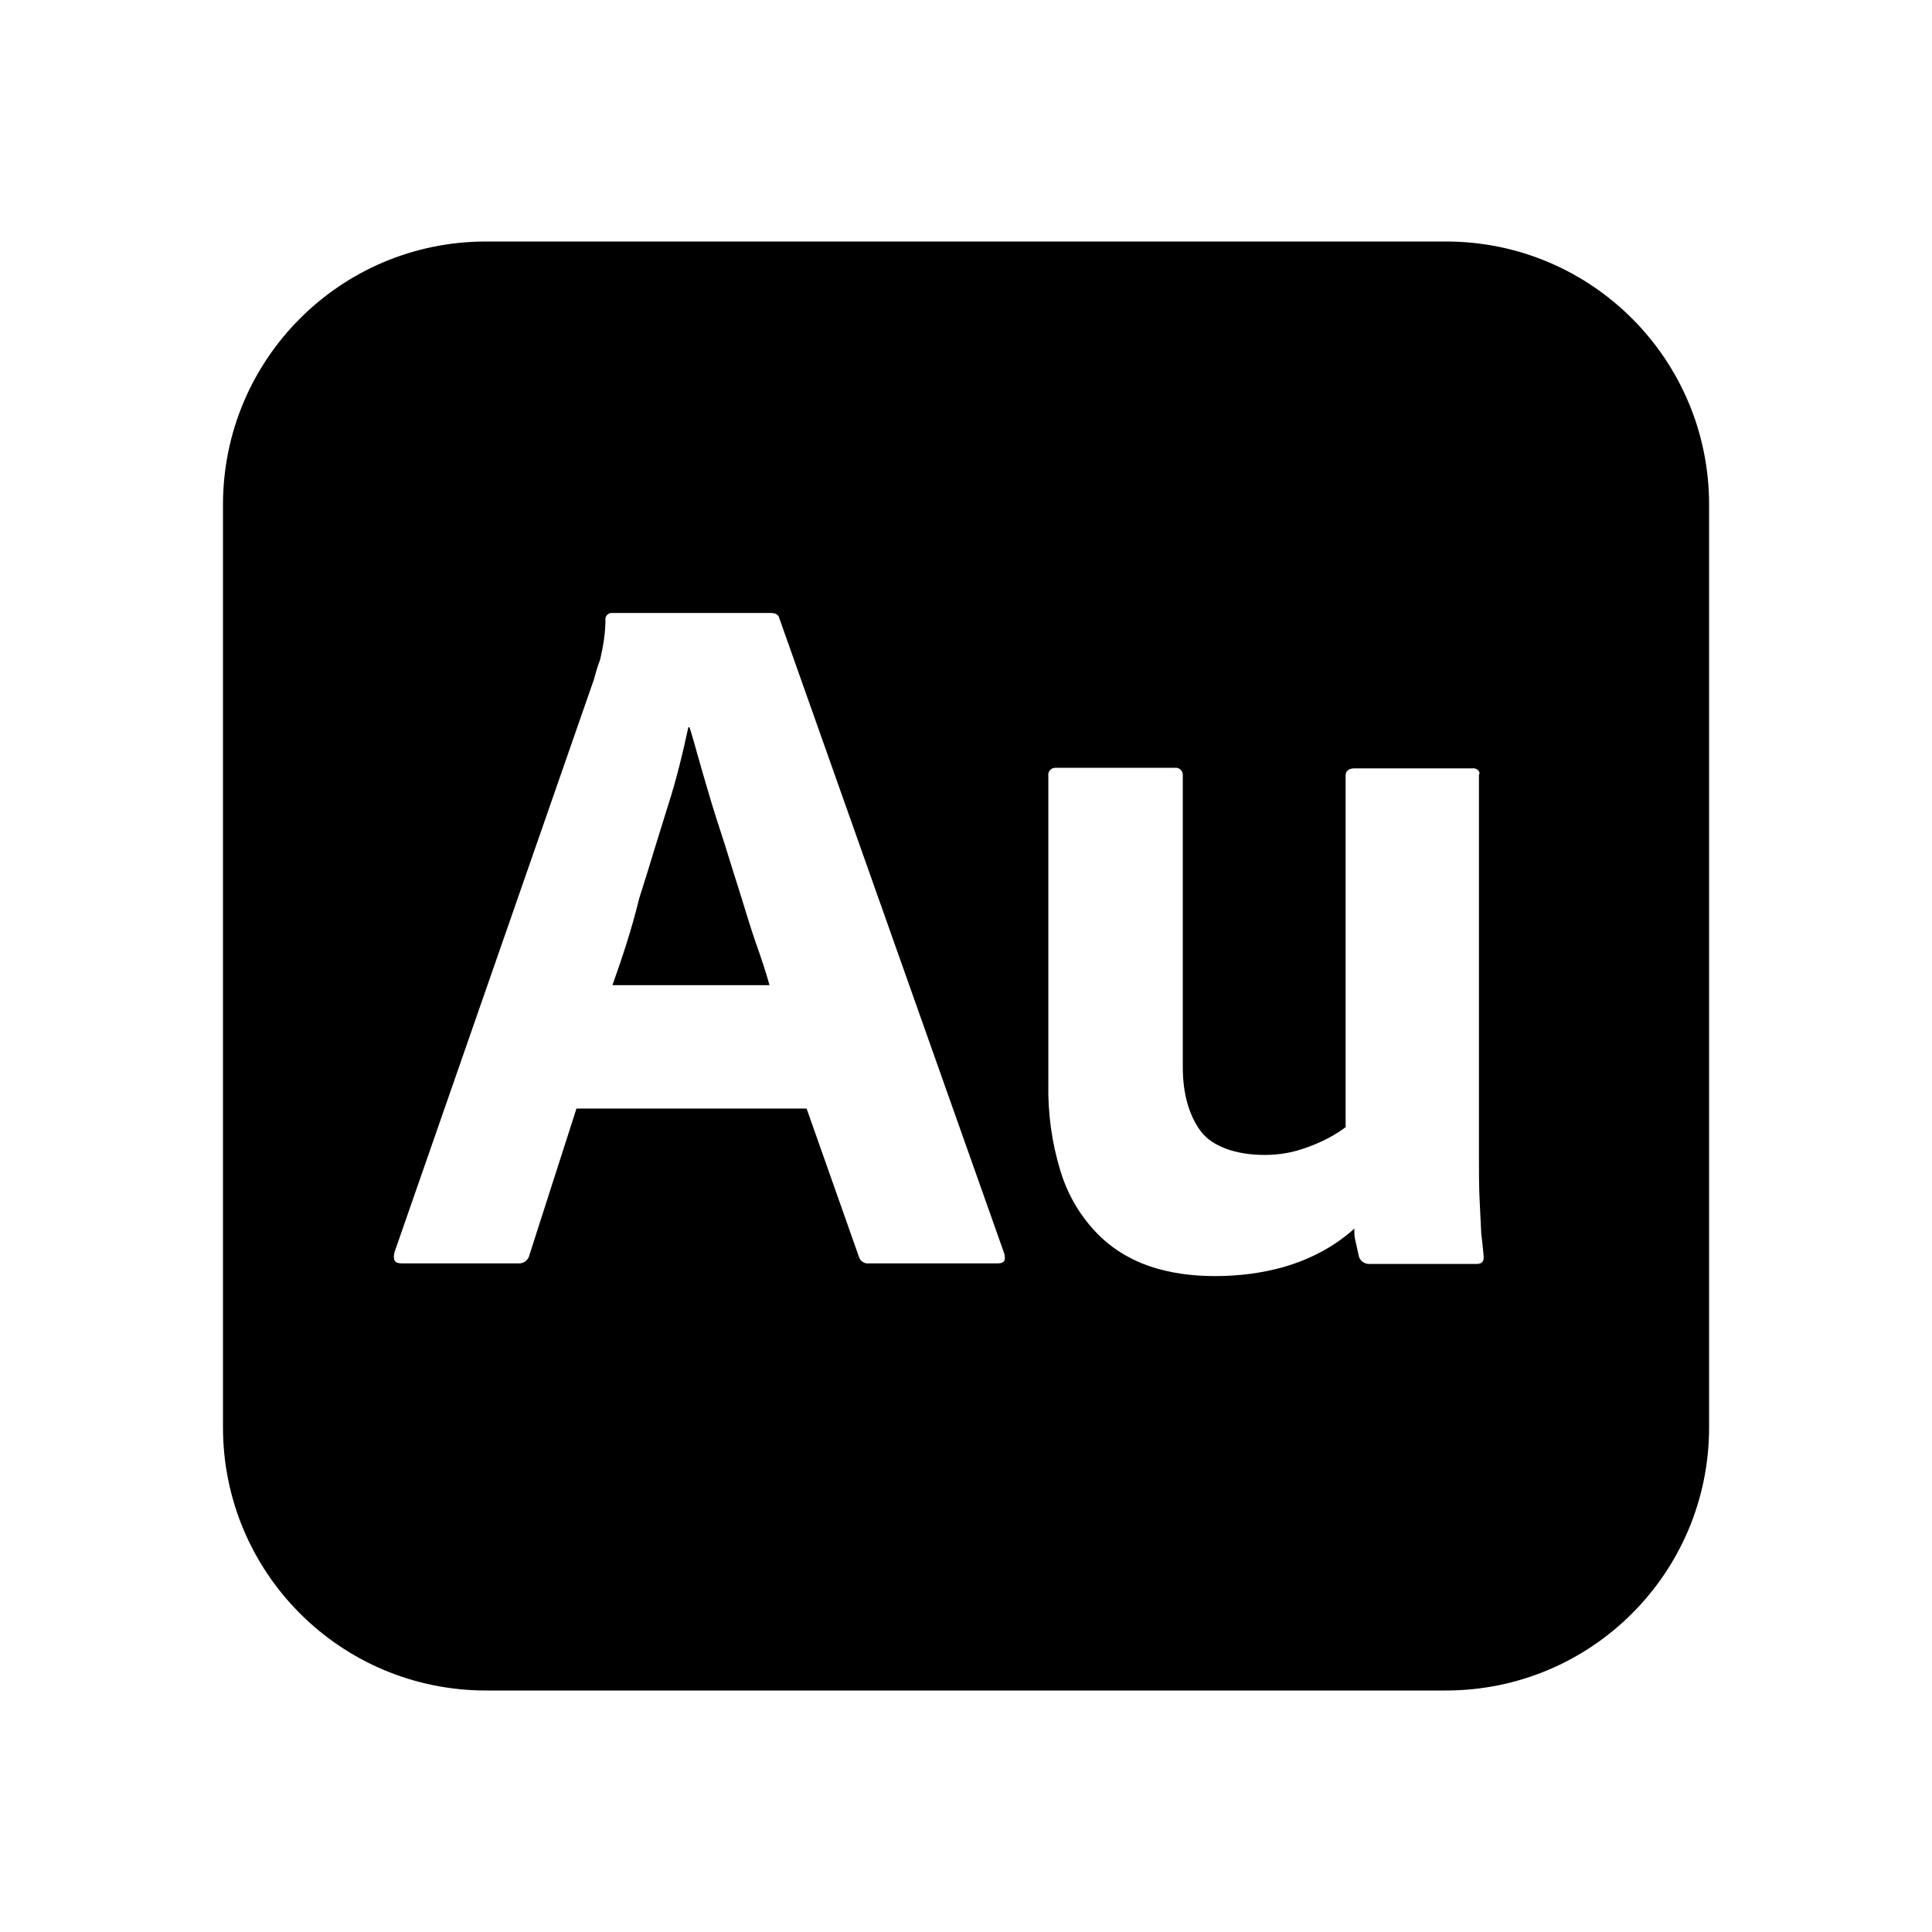
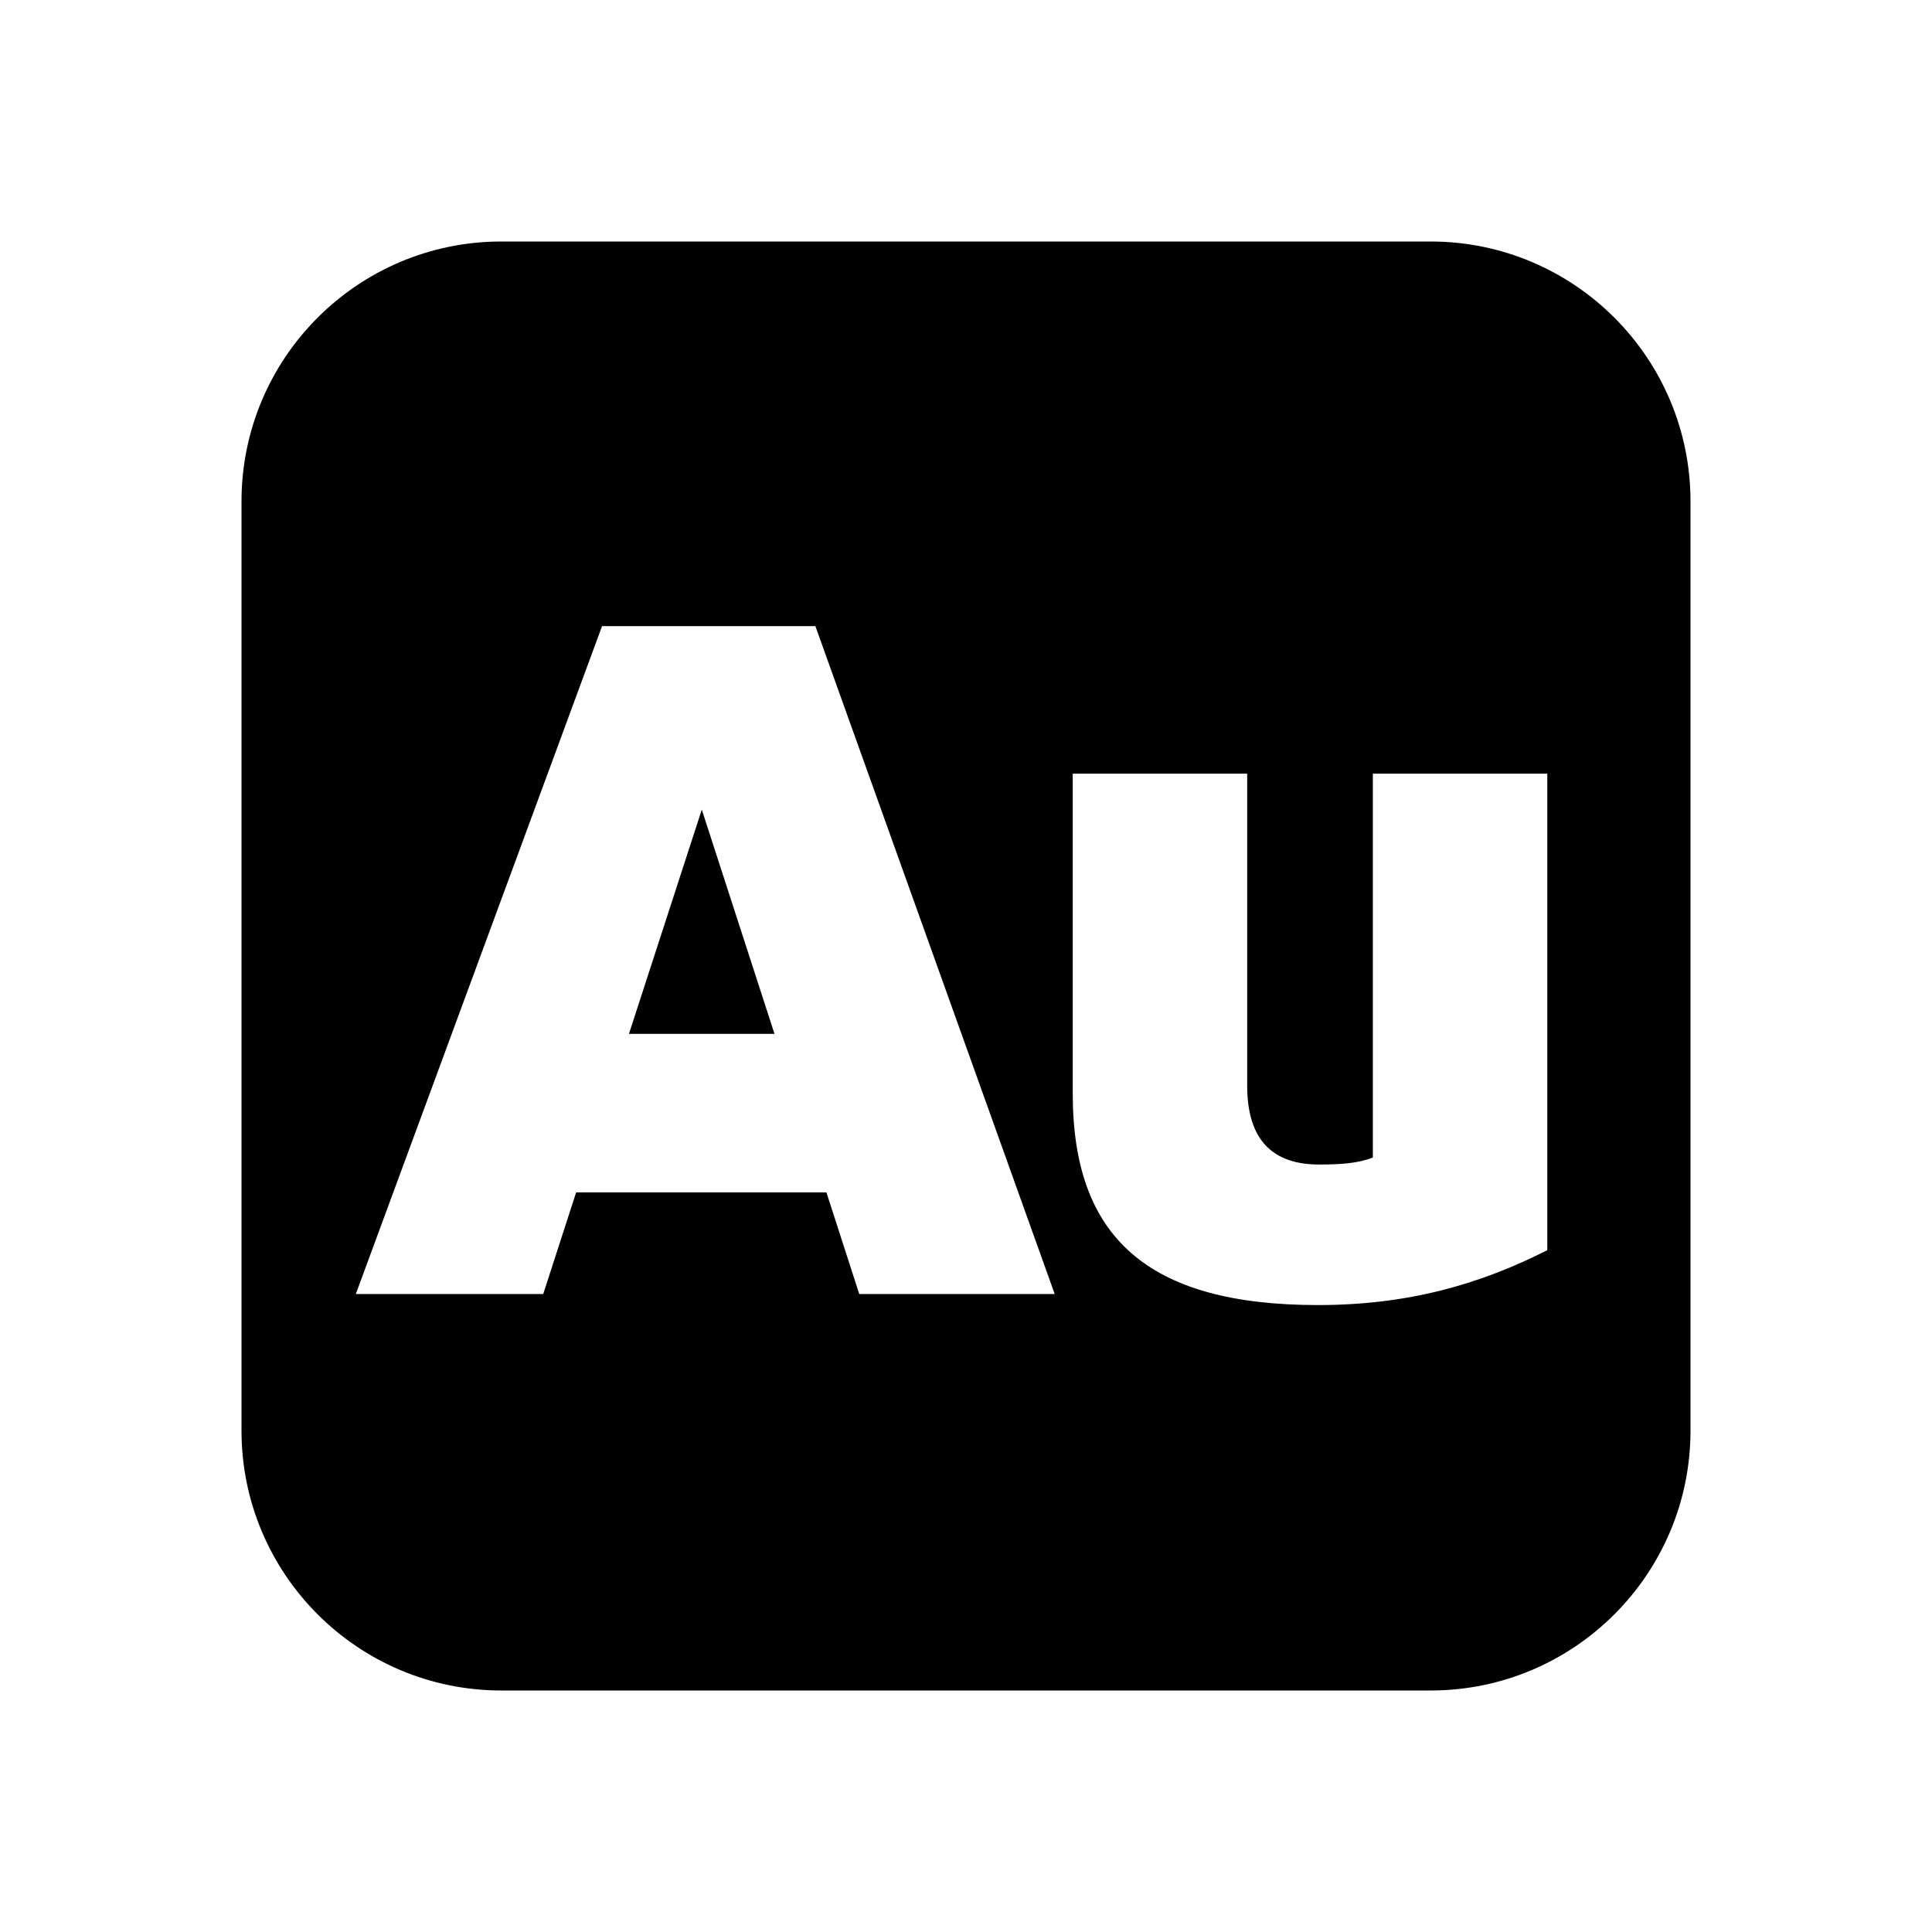
<svg xmlns="http://www.w3.org/2000/svg" width="24" height="24" viewBox="0 0 24 24" fill="currentColor">
-   <path d="M7.608 12.238H9.559C9.516 12.079 9.451 11.885 9.379 11.683C9.329 11.537 9.282 11.384 9.234 11.227C9.213 11.159 9.192 11.09 9.17 11.021C9.131 10.902 9.095 10.785 9.059 10.668C9.023 10.551 8.987 10.434 8.947 10.315C8.868 10.078 8.803 9.854 8.738 9.631C8.71 9.536 8.684 9.444 8.659 9.355C8.628 9.242 8.598 9.134 8.565 9.034H8.551C8.479 9.365 8.4 9.696 8.292 10.027C8.244 10.179 8.197 10.334 8.148 10.491C8.08 10.714 8.011 10.941 7.939 11.165C7.845 11.554 7.723 11.914 7.608 12.238Z" />
-   <path fill-rule="evenodd" clip-rule="evenodd" d="M6.038 3H17.962C19.769 3 21.231 4.462 21.231 6.269V17.731C21.231 19.538 19.769 21 17.962 21H6.038C4.231 21 2.77 19.538 2.77 17.731V6.269C2.77 4.462 4.231 3 6.038 3ZM10.02 13.771H7.161L6.578 15.586C6.564 15.658 6.499 15.701 6.434 15.694H4.987C4.9 15.694 4.879 15.65 4.9 15.557L7.377 8.443C7.399 8.364 7.42 8.285 7.456 8.191C7.492 8.033 7.521 7.867 7.521 7.702C7.514 7.666 7.543 7.622 7.586 7.615H9.581C9.631 7.615 9.674 7.637 9.681 7.68L12.475 15.571C12.497 15.658 12.475 15.694 12.396 15.694H10.79C10.74 15.701 10.682 15.665 10.668 15.607L10.02 13.771ZM18.372 14.347V9.631C18.372 9.624 18.372 9.617 18.38 9.61C18.38 9.567 18.329 9.538 18.293 9.545H16.824C16.752 9.545 16.716 9.581 16.716 9.631V14.002C16.572 14.11 16.414 14.189 16.234 14.254C16.061 14.319 15.888 14.347 15.708 14.347C15.363 14.347 15.06 14.246 14.916 14.052C14.772 13.858 14.693 13.591 14.693 13.253V9.617C14.686 9.559 14.635 9.531 14.592 9.538H13.102C13.044 9.545 13.015 9.595 13.023 9.639V13.454C13.015 13.829 13.066 14.196 13.174 14.549C13.26 14.83 13.404 15.082 13.606 15.298C13.786 15.492 14.016 15.636 14.261 15.723C14.527 15.816 14.808 15.852 15.096 15.852C15.384 15.852 15.68 15.816 15.953 15.737C16.277 15.643 16.579 15.485 16.824 15.262C16.824 15.312 16.824 15.37 16.839 15.42L16.882 15.614C16.904 15.672 16.961 15.708 17.026 15.701H18.344C18.408 15.701 18.437 15.672 18.43 15.6C18.423 15.521 18.416 15.449 18.401 15.326C18.394 15.204 18.387 15.06 18.38 14.902C18.372 14.736 18.372 14.556 18.372 14.347Z" />
+   <path d="M9.621 12.843H7.813L8.718 10.057L9.621 12.843Z" />
+   <path fill-rule="evenodd" clip-rule="evenodd" d="M17.771 3C19.554 3 21 4.446 21 6.229V17.771C21 19.554 19.554 21 17.771 21H6.229C4.446 21 3 19.554 3 17.771V6.229C3 4.446 4.446 3 6.229 3H17.771ZM13.326 9.611V13.586C13.326 15.369 14.254 16.212 16.372 16.212C17.499 16.212 18.391 15.951 19.221 15.53V9.611H17.054V14.379C16.868 14.453 16.645 14.466 16.385 14.466C15.828 14.466 15.493 14.181 15.493 13.487V9.611H13.326ZM7.479 7.778L4.42 16.075H6.748L7.157 14.812H10.266L10.674 16.075H13.102L10.129 7.778H7.479Z" />
</svg>
